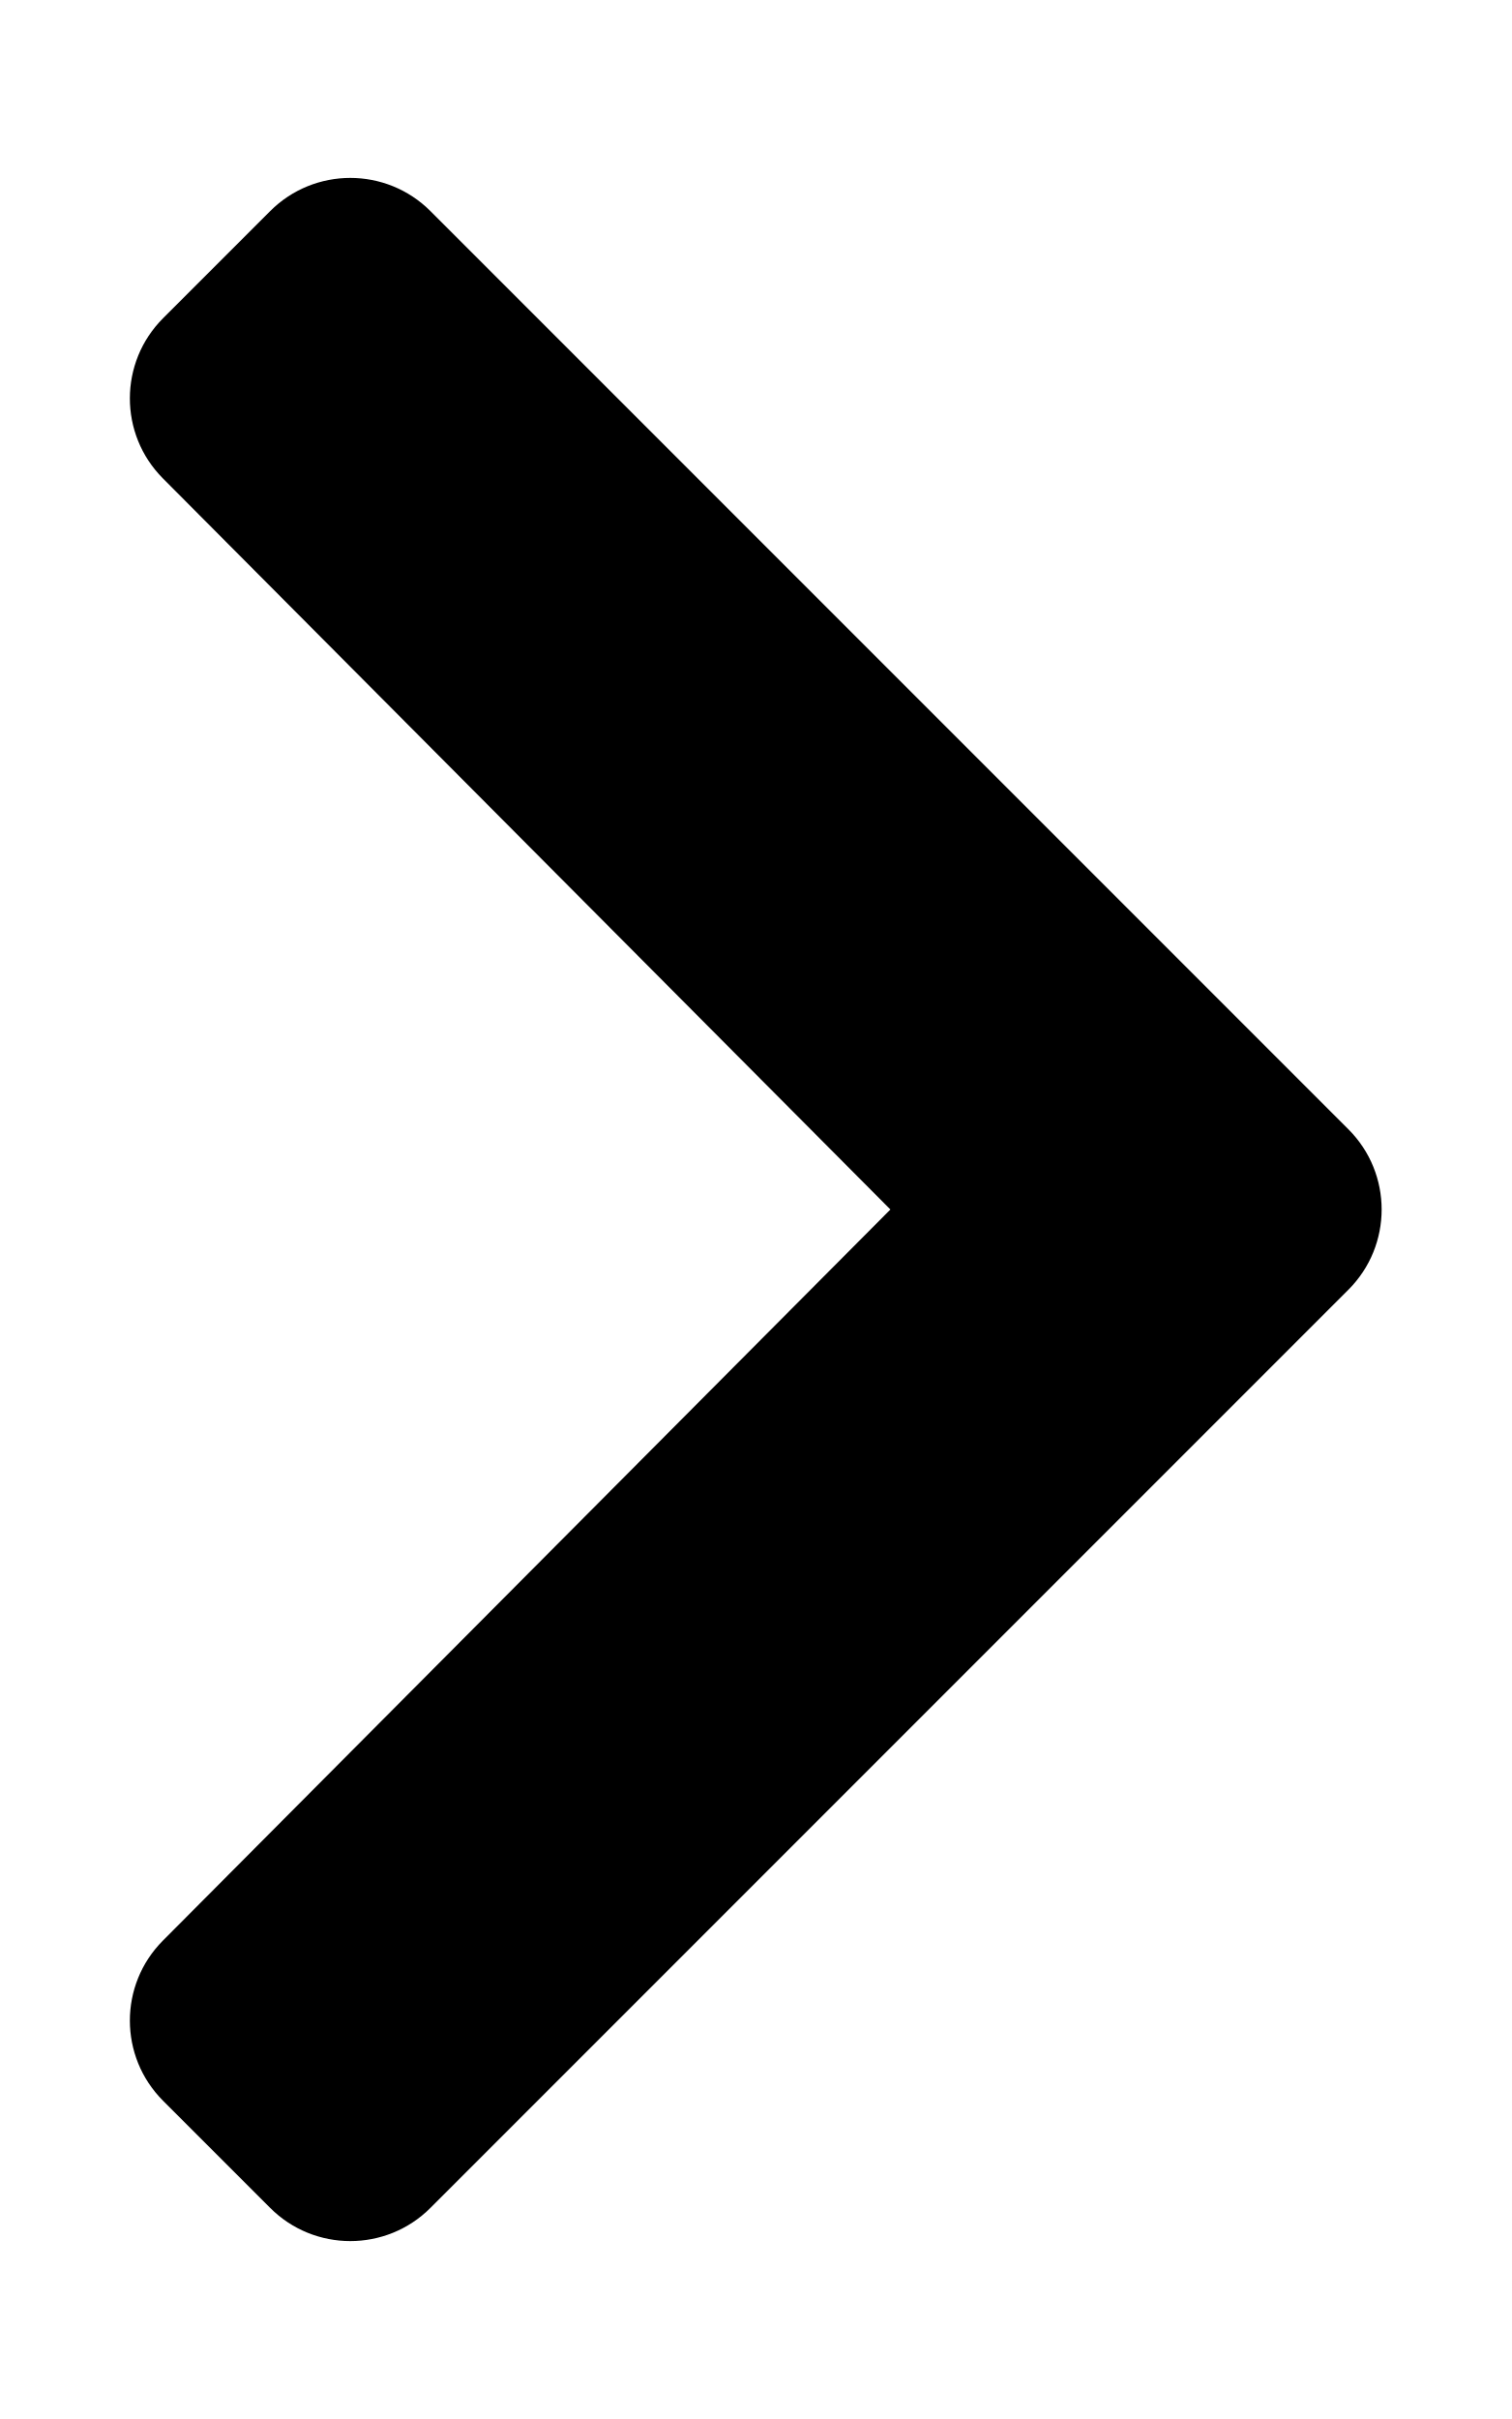
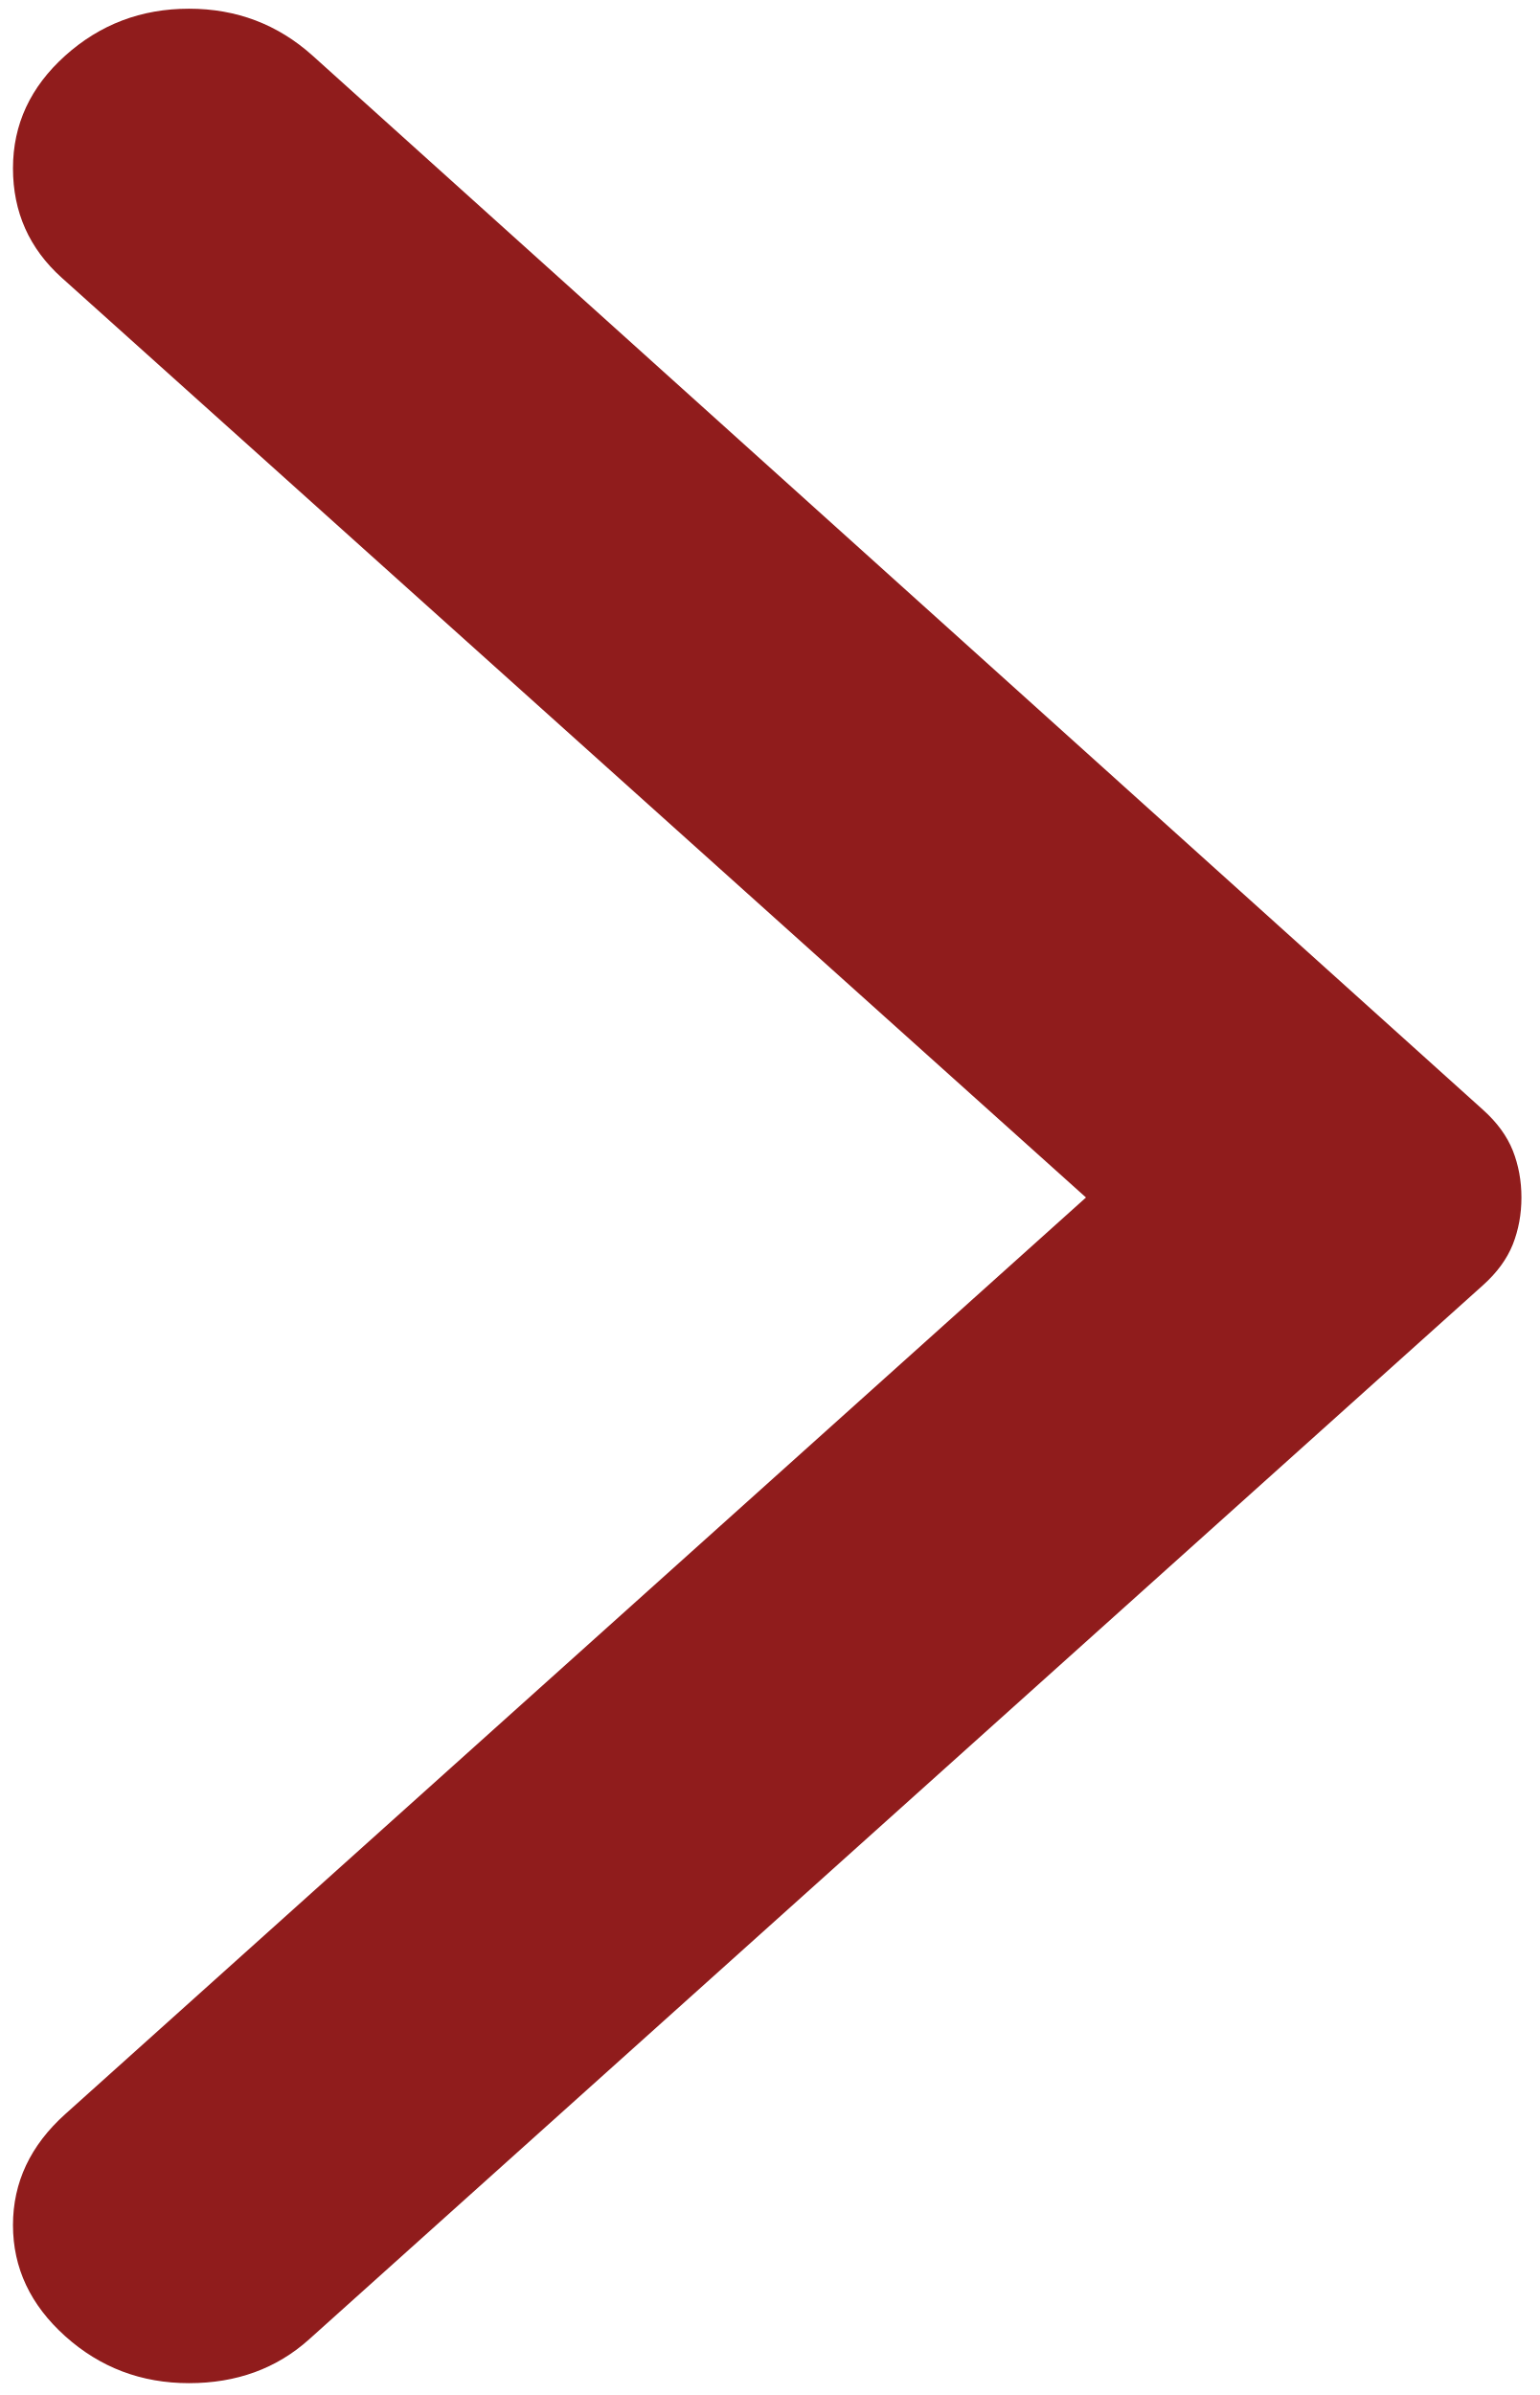
- <svg xmlns="http://www.w3.org/2000/svg" viewBox="0 0 320 512">
-   <path d="M285.476 272.971L91.132 467.314c-9.373 9.373-24.569 9.373-33.941 0l-22.667-22.667c-9.357-9.357-9.375-24.522-.04-33.901L188.505 256 34.484 101.255c-9.335-9.379-9.317-24.544.04-33.901l22.667-22.667c9.373-9.373 24.569-9.373 33.941 0L285.475 239.03c9.373 9.372 9.373 24.568.001 33.941z" />
+ <svg xmlns="http://www.w3.org/2000/svg" width="81" height="126" viewBox="0 0 81 126" fill="none">
+   <path d="M3.433 122.908C1.6 121.263 0.683 119.314 0.683 117.062C0.683 114.815 1.6 112.869 3.433 111.223L57.15 63L3.25 14.613C1.539 13.076 0.683 11.156 0.683 8.852C0.683 6.548 1.6 4.573 3.433 2.927C5.266 1.281 7.437 0.458 9.945 0.458C12.448 0.458 14.616 1.281 16.45 2.927L78.05 58.392C78.783 59.05 79.304 59.763 79.612 60.531C79.915 61.299 80.066 62.122 80.066 63C80.066 63.878 79.915 64.701 79.612 65.469C79.304 66.237 78.783 66.95 78.05 67.608L16.266 123.073C14.555 124.609 12.448 125.377 9.945 125.377C7.437 125.377 5.266 124.554 3.433 122.908Z" fill="#901C1C" />
</svg>
